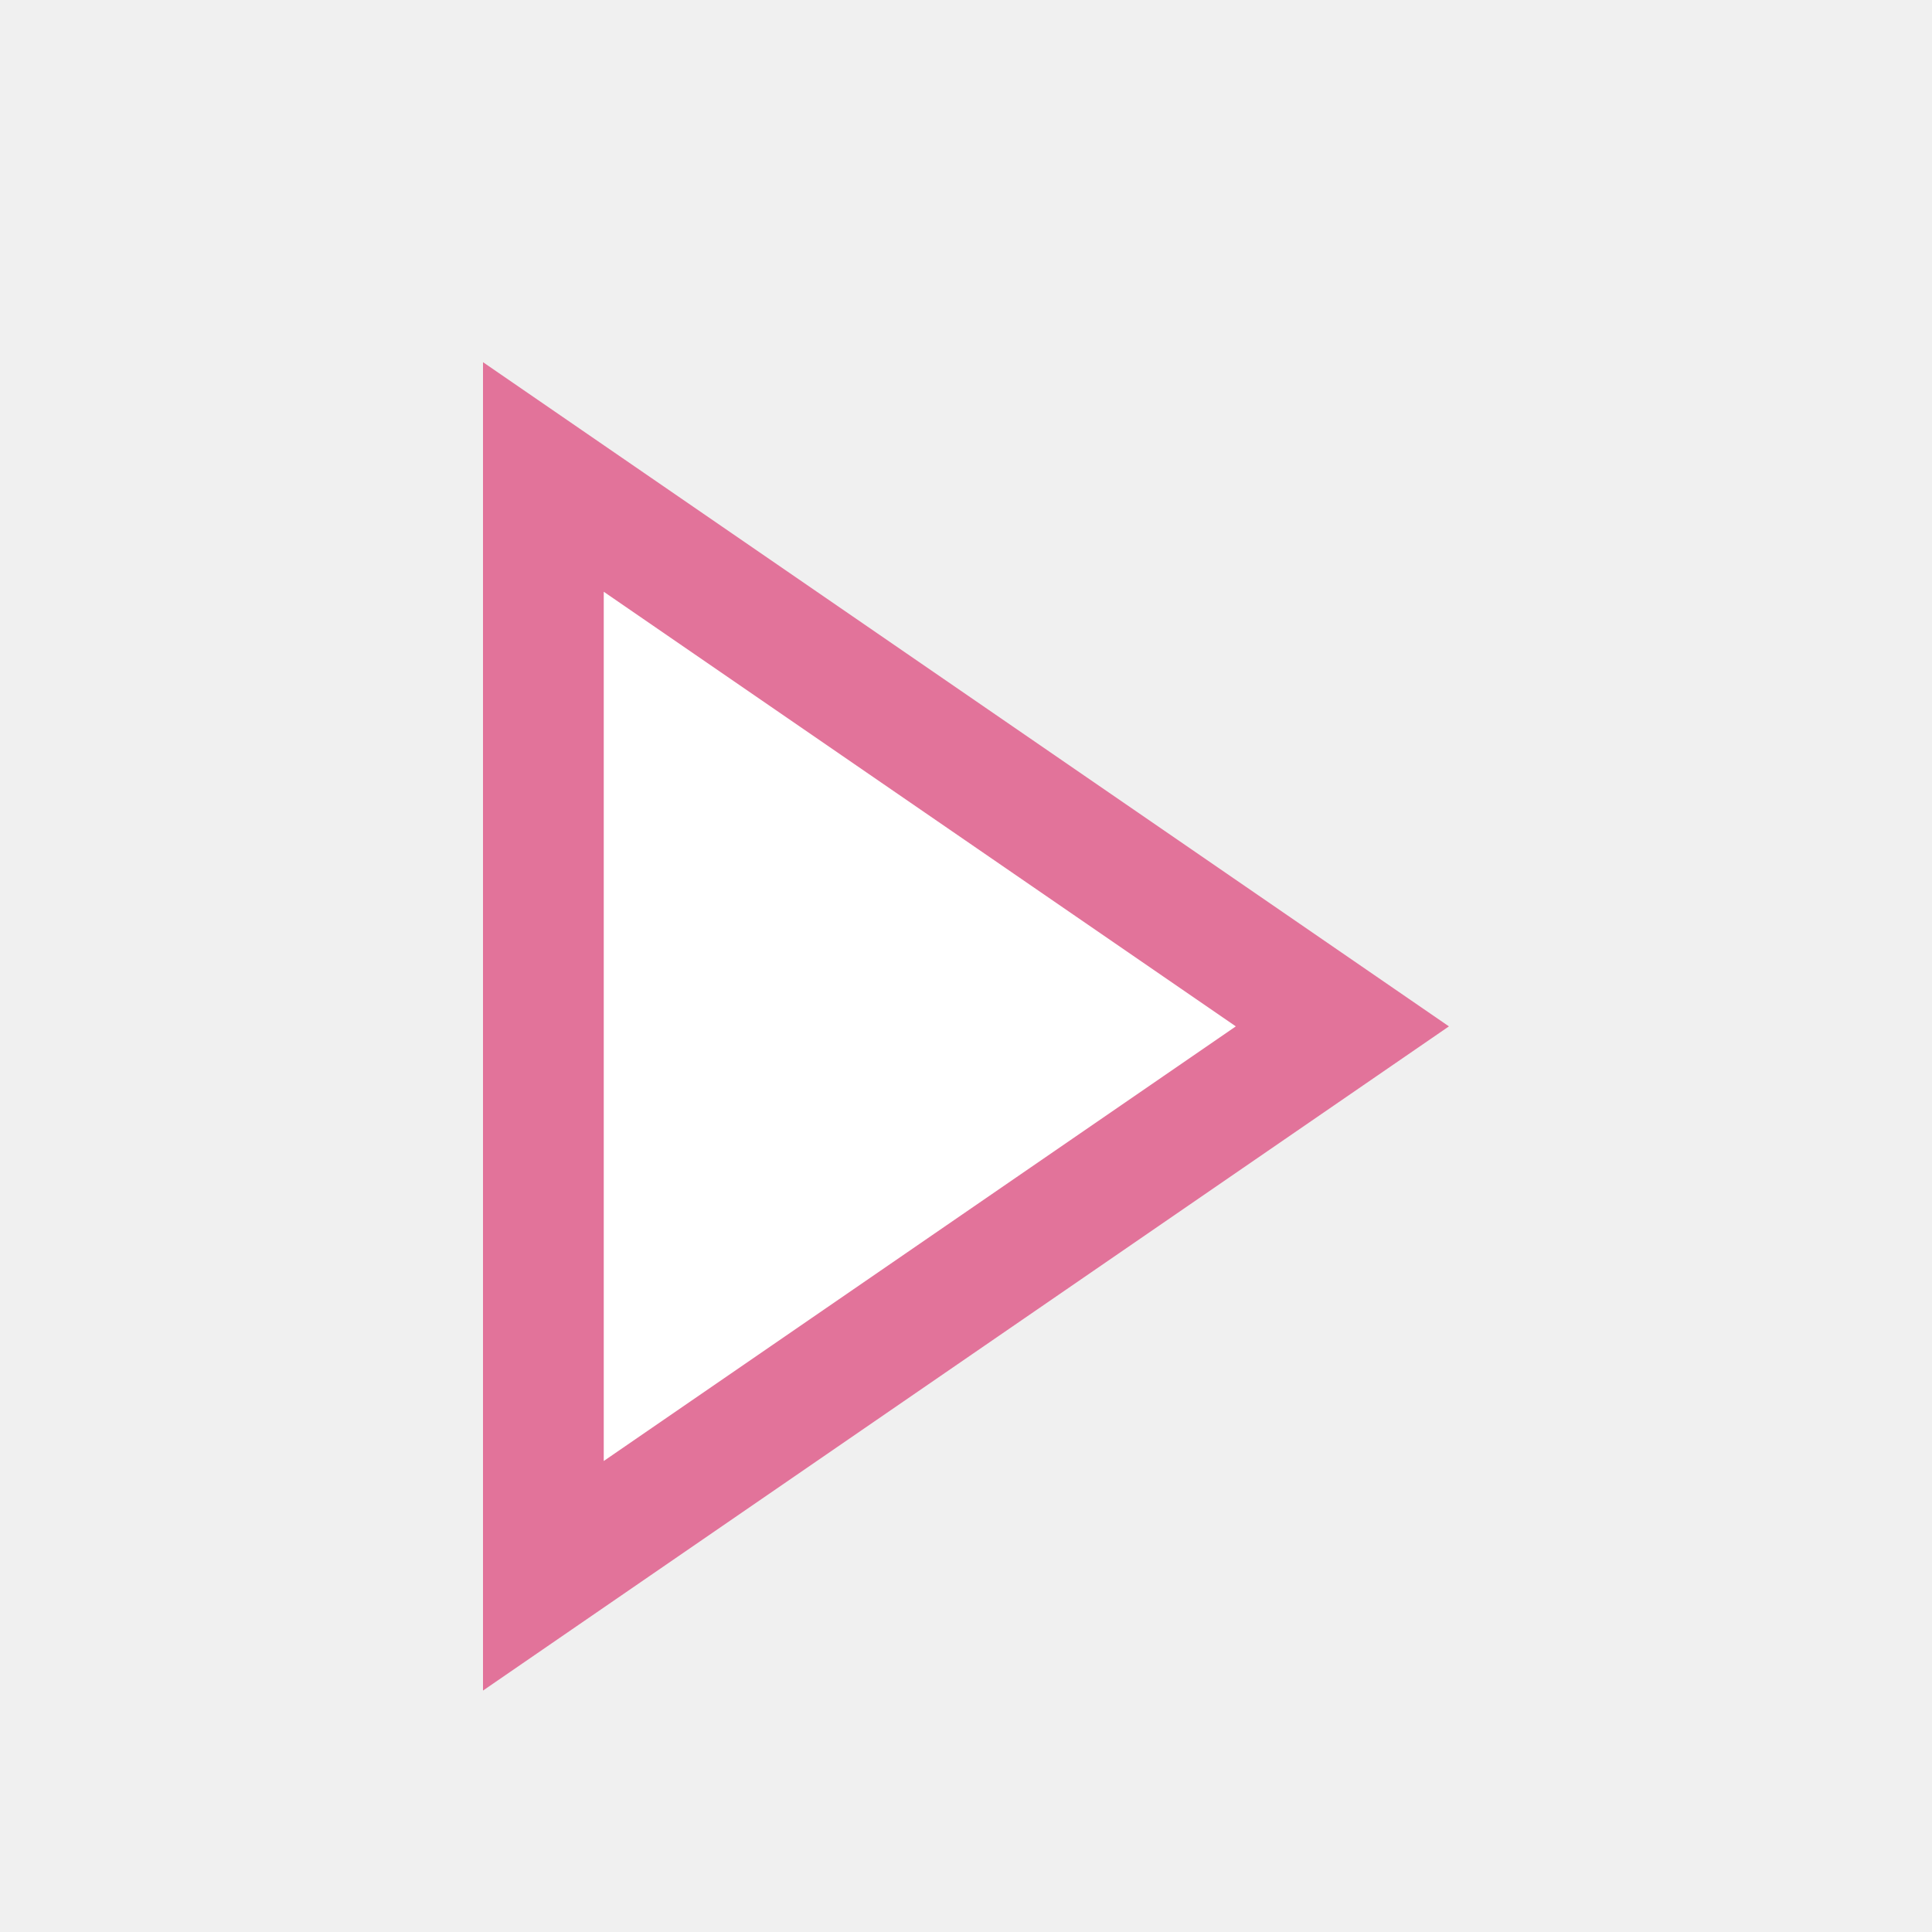
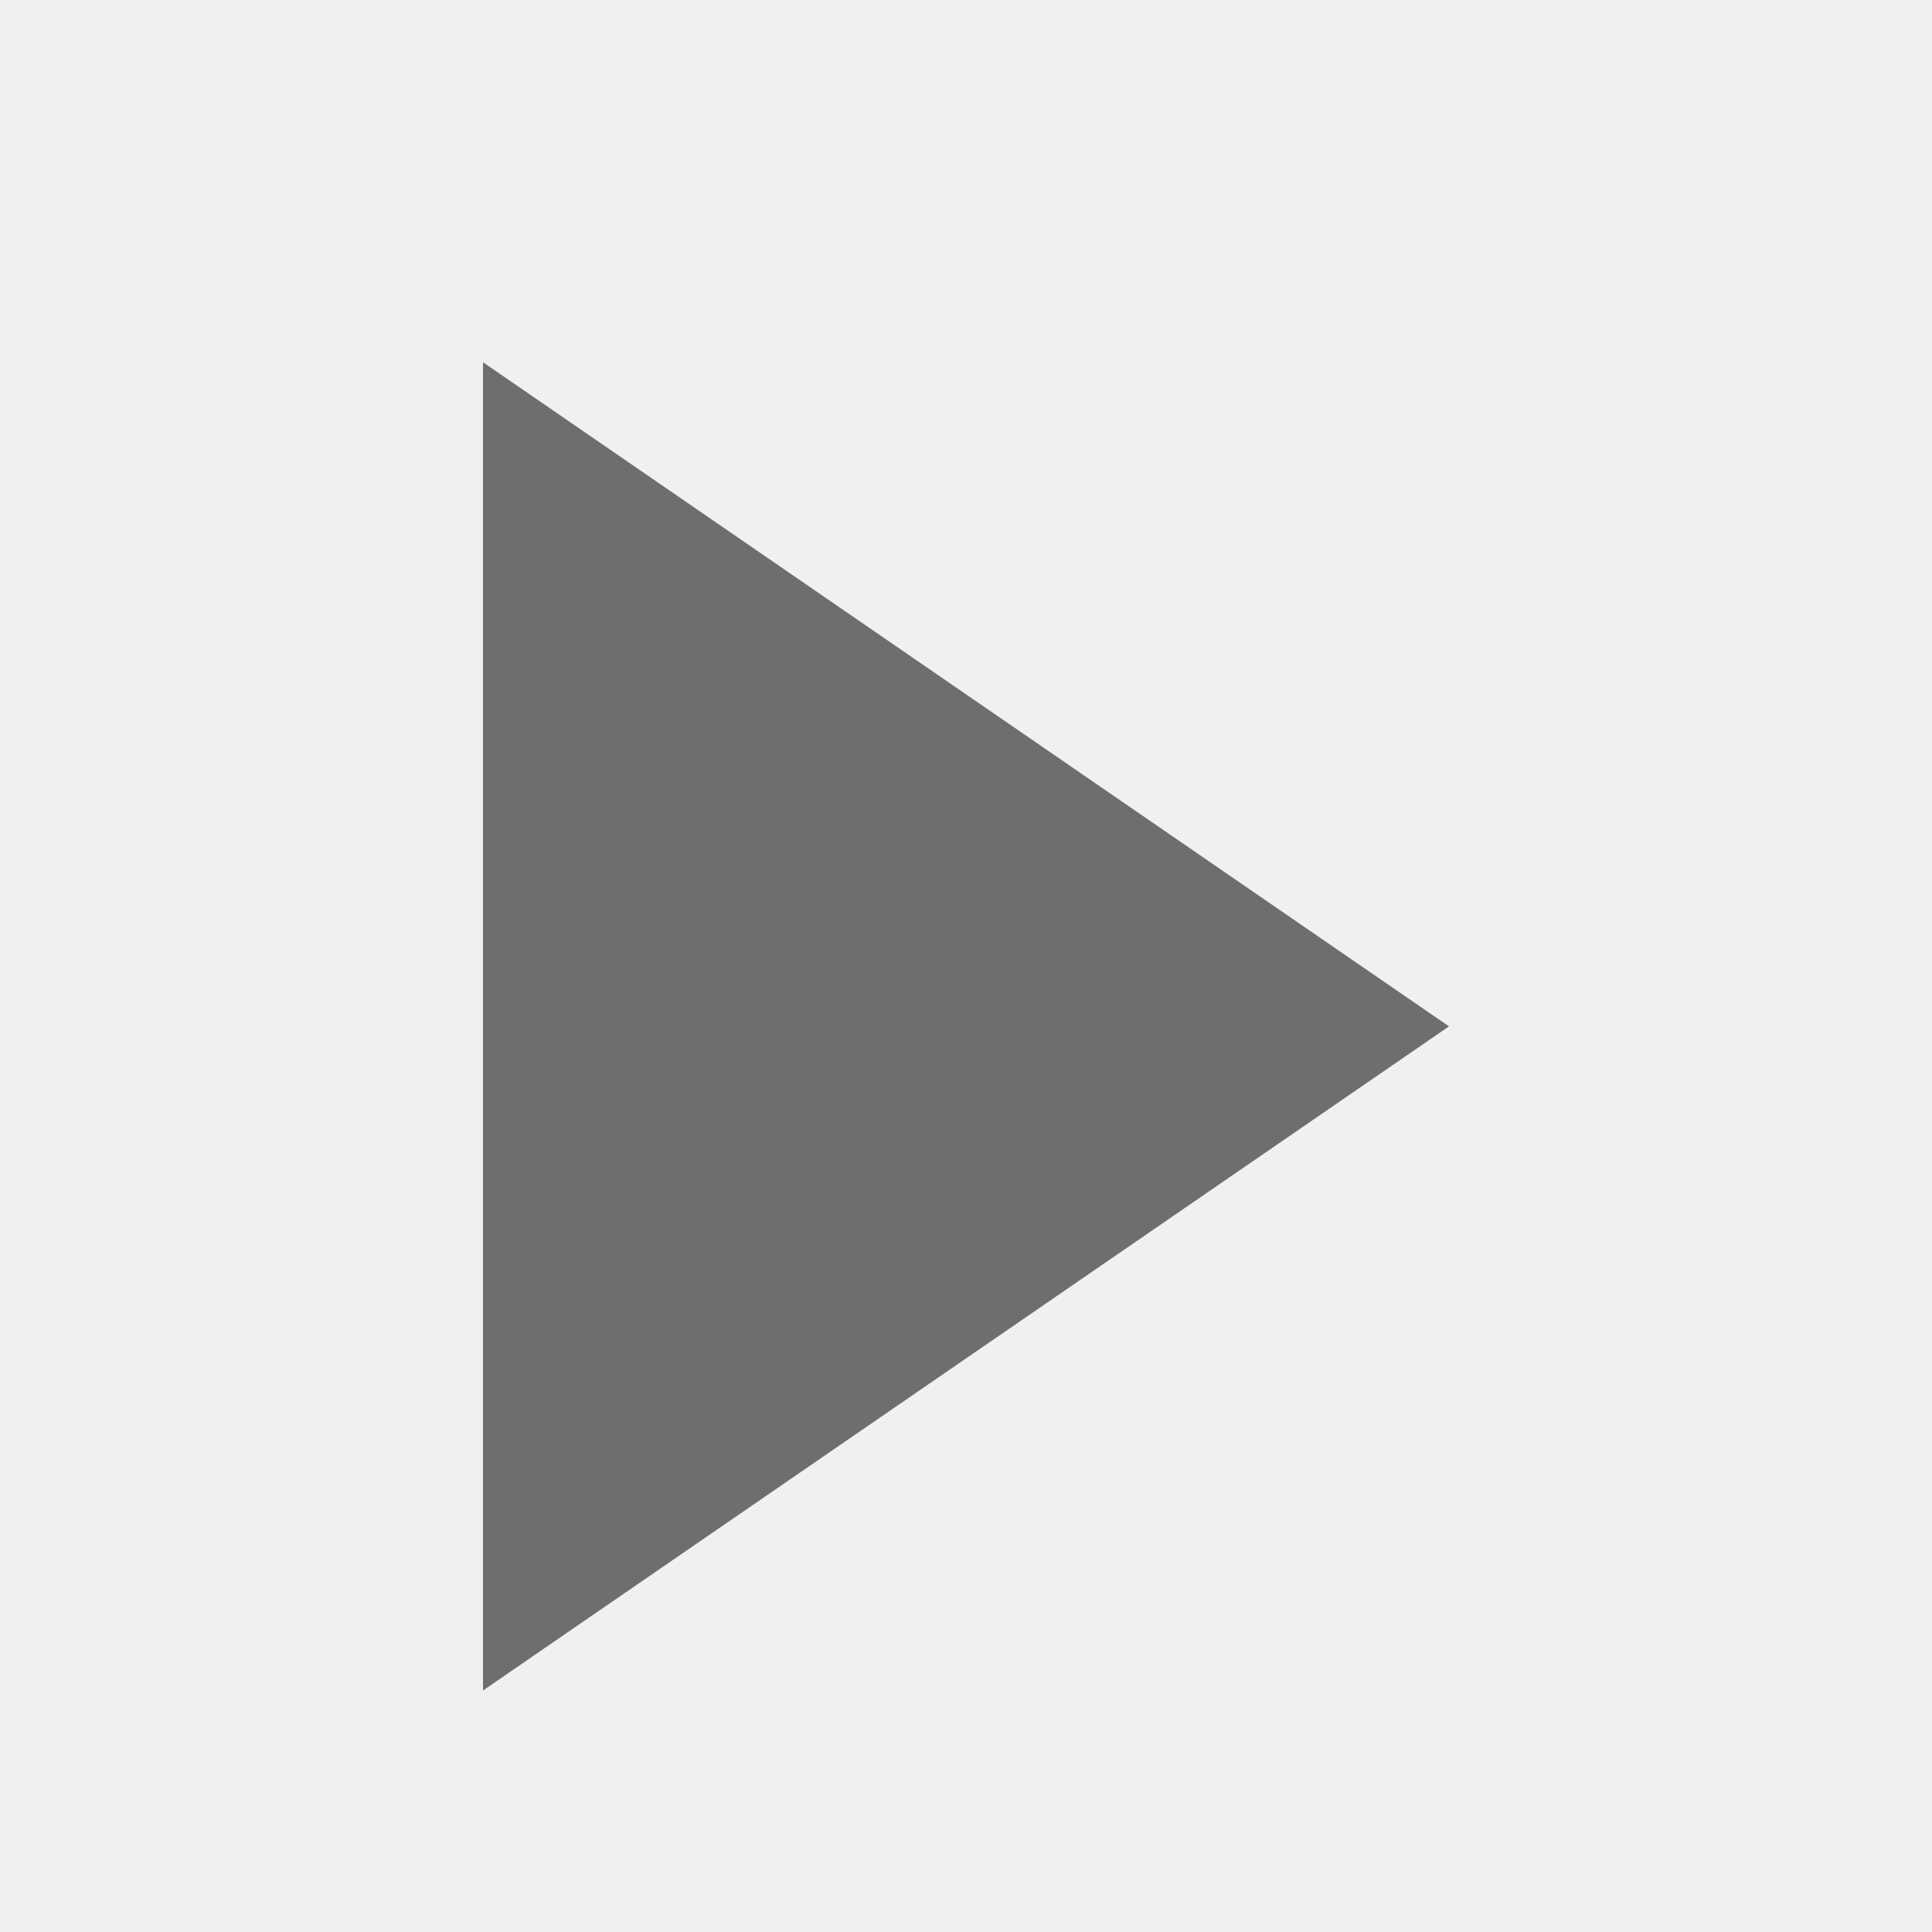
<svg xmlns="http://www.w3.org/2000/svg" width="16" height="16" viewBox="0 0 16 16">
  <rect width="16" height="16" fill="none" />
  <g fill="none" fill-rule="evenodd">
-     <path d="M4.5 3.95v9.1l6.617-4.55L4.5 3.95z" fill="#FFF" stroke="#E2739A" />
+     <path d="M4 3l8 5.5L4 14z" fill="#6E6E6E" />
    <path d="M0 0h16v16H0z" />
  </g>
</svg>
